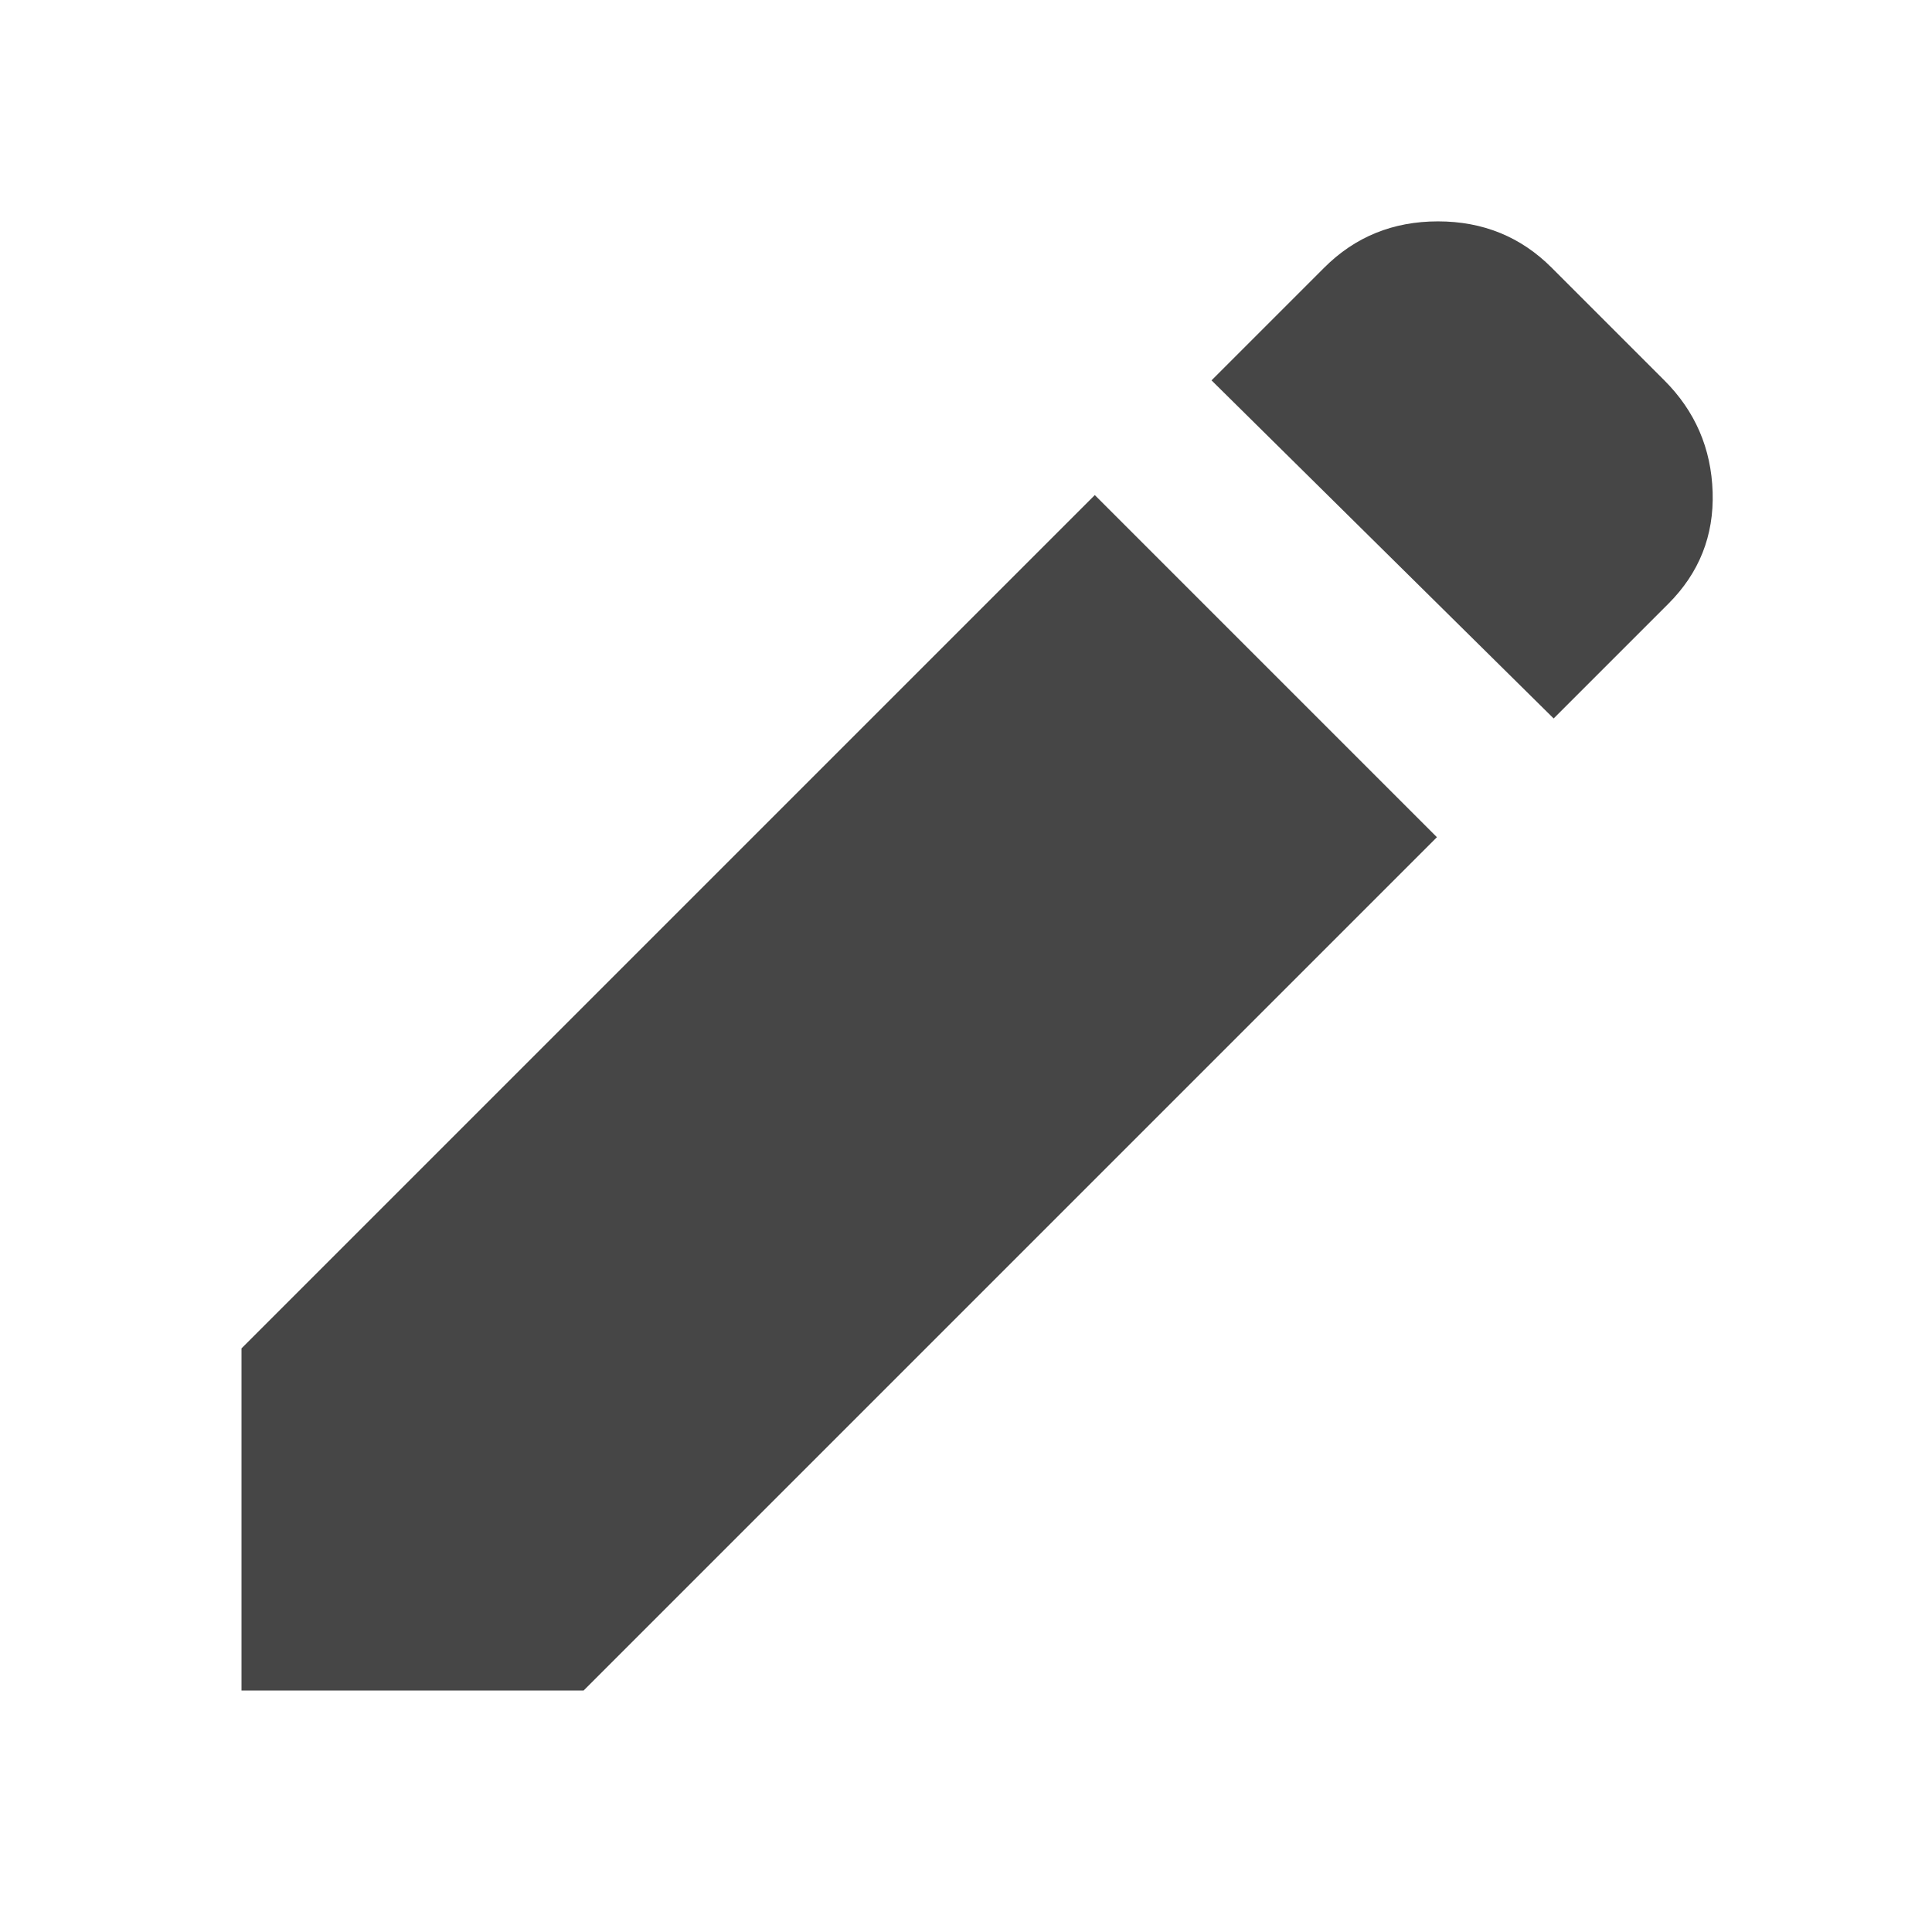
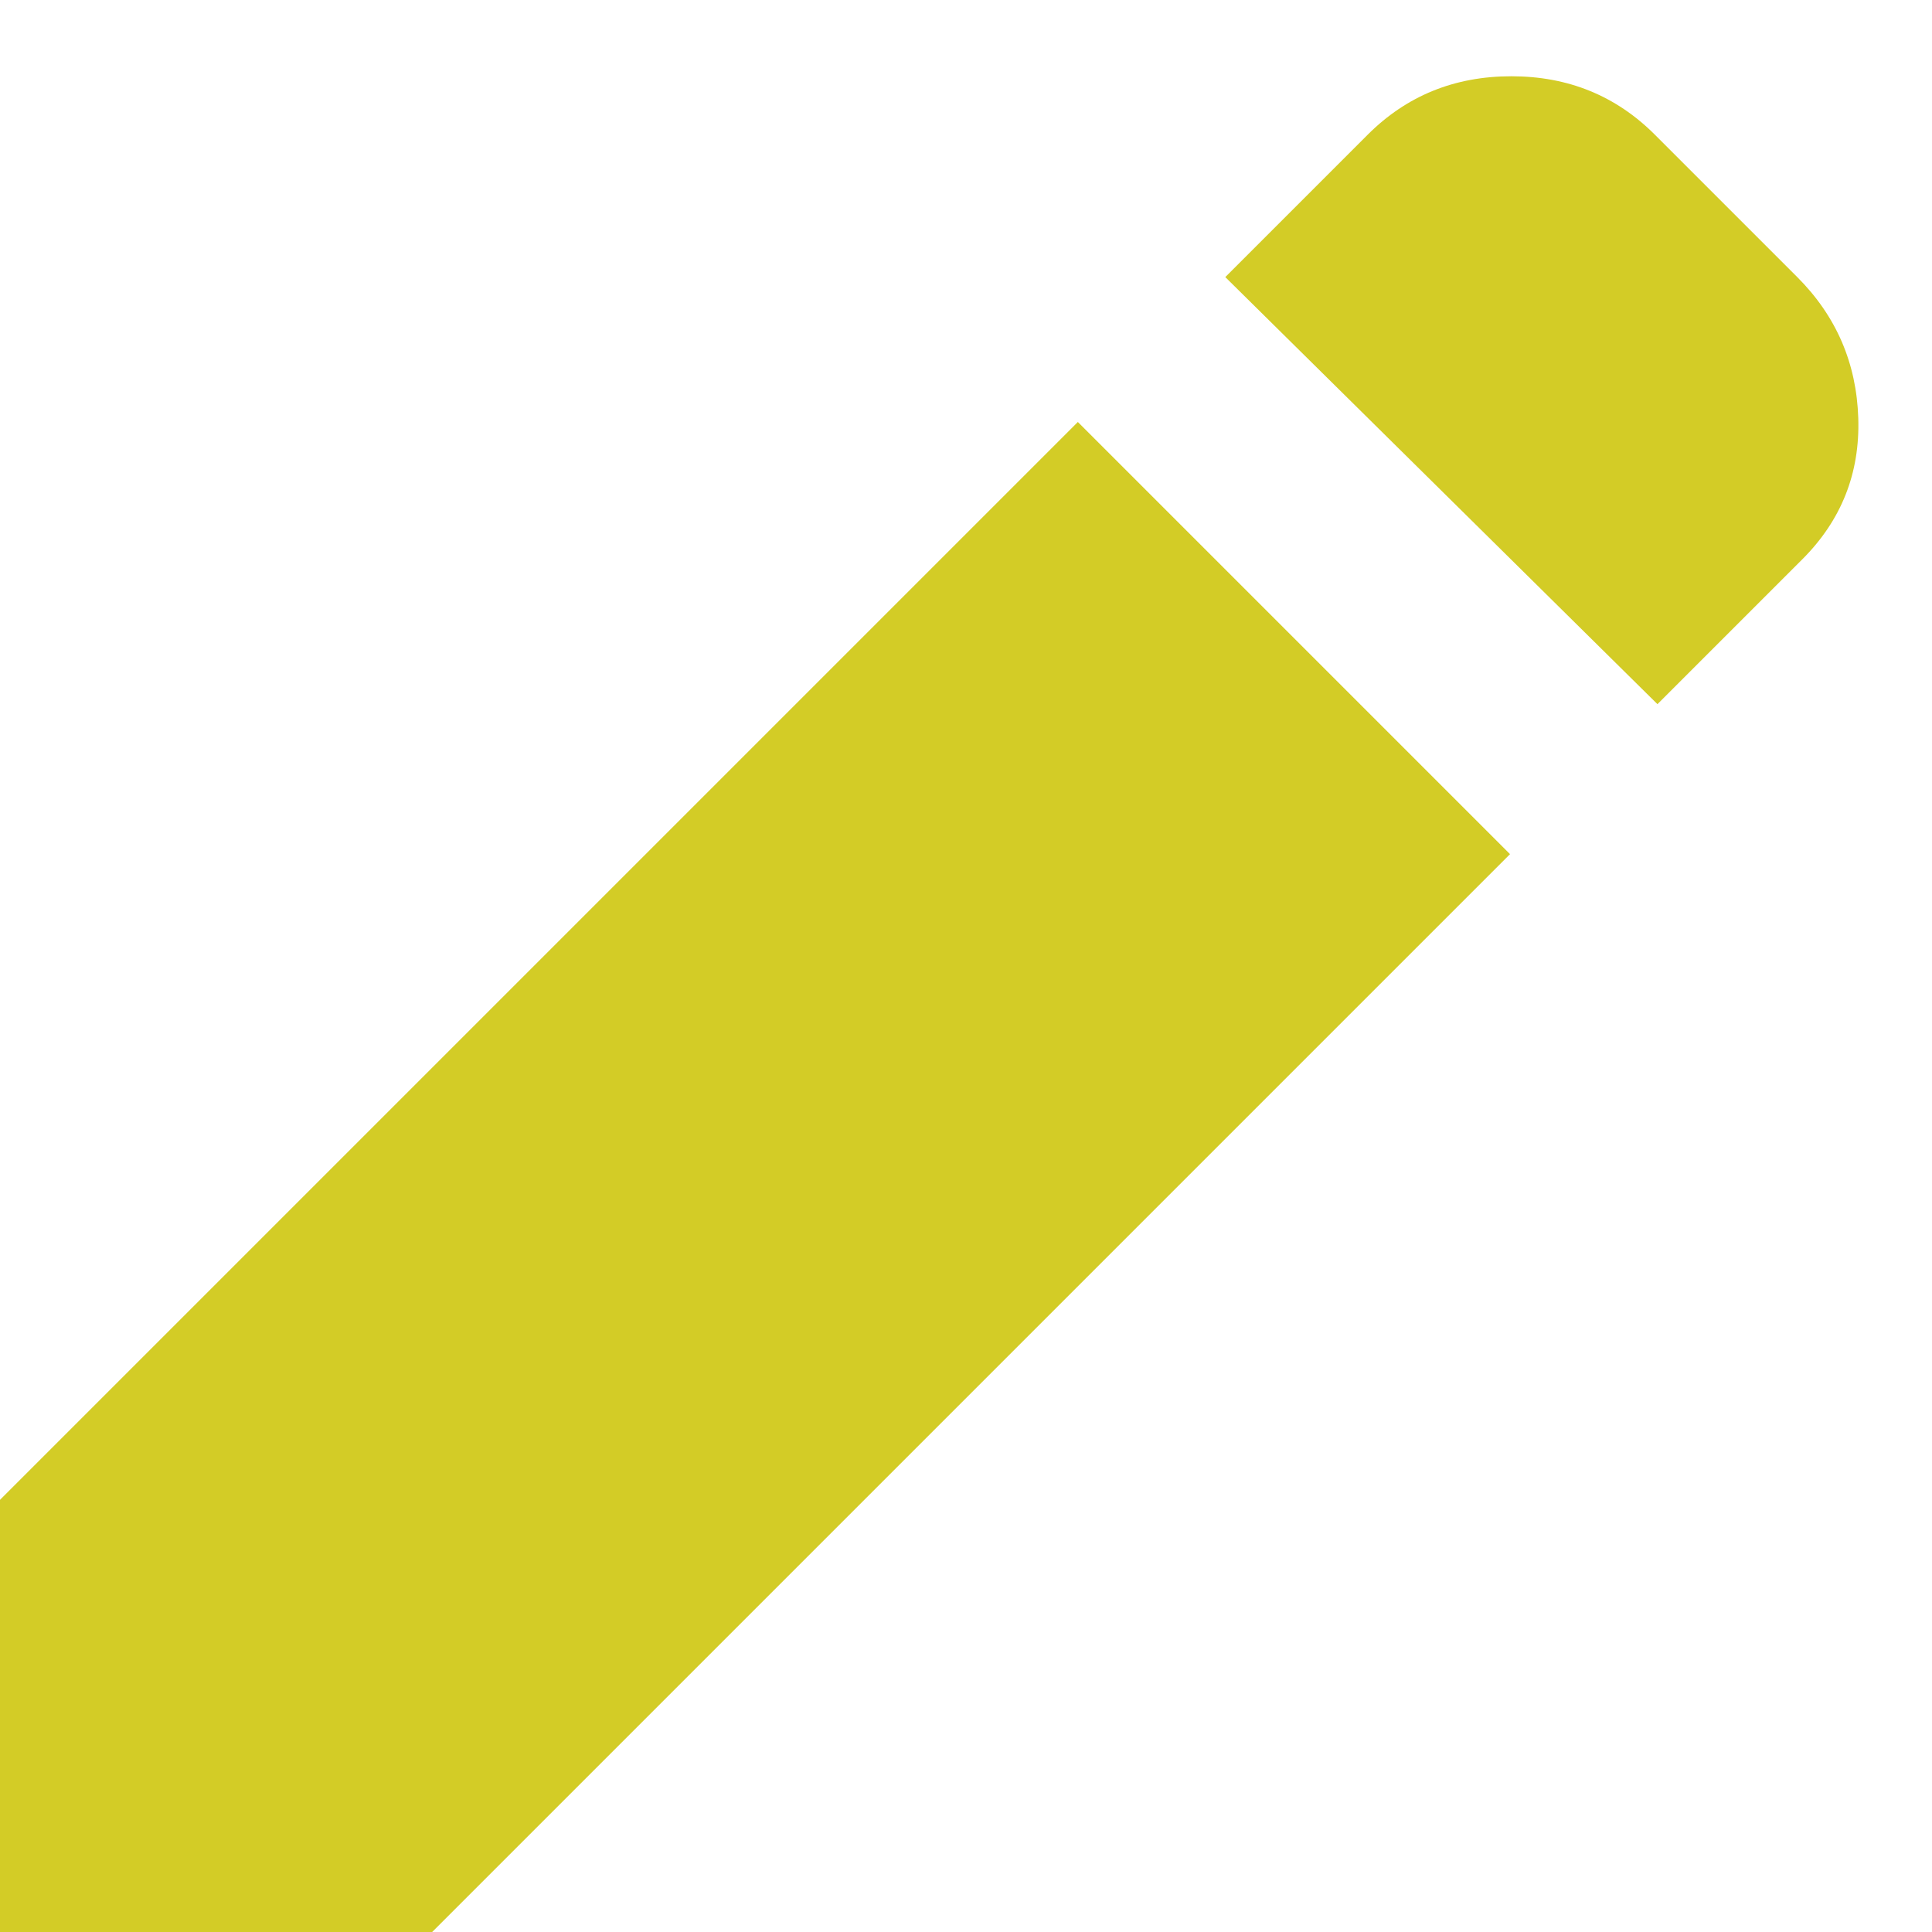
- <svg xmlns="http://www.w3.org/2000/svg" width="24" height="24" viewBox="0 0 24 24" fill="none">
-   <path d="M19.3 8.925L15.05 4.725L16.45 3.325C16.833 2.942 17.304 2.75 17.863 2.75C18.422 2.75 18.892 2.942 19.275 3.325L20.675 4.725C21.058 5.108 21.258 5.571 21.275 6.113C21.292 6.655 21.108 7.117 20.725 7.5L19.3 8.925ZM17.85 10.4L7.25 21H3V16.75L13.6 6.15L17.85 10.4Z" fill="#212121" fill-opacity="0.83" />
+ <svg xmlns="http://www.w3.org/2000/svg" width="19" height="19" viewBox="0 0 19 19" fill="none">
+   <path d="M16.3 6.925L12.05 2.725L13.45 1.325C13.833 0.942 14.304 0.75 14.863 0.75C15.422 0.75 15.892 0.942 16.275 1.325L17.675 2.725C18.058 3.108 18.258 3.571 18.275 4.113C18.292 4.655 18.108 5.117 17.725 5.5L16.3 6.925ZM14.85 8.4L4.25 19H0V14.75L10.6 4.15L14.85 8.4Z" fill="#D3CC26" />
</svg>
